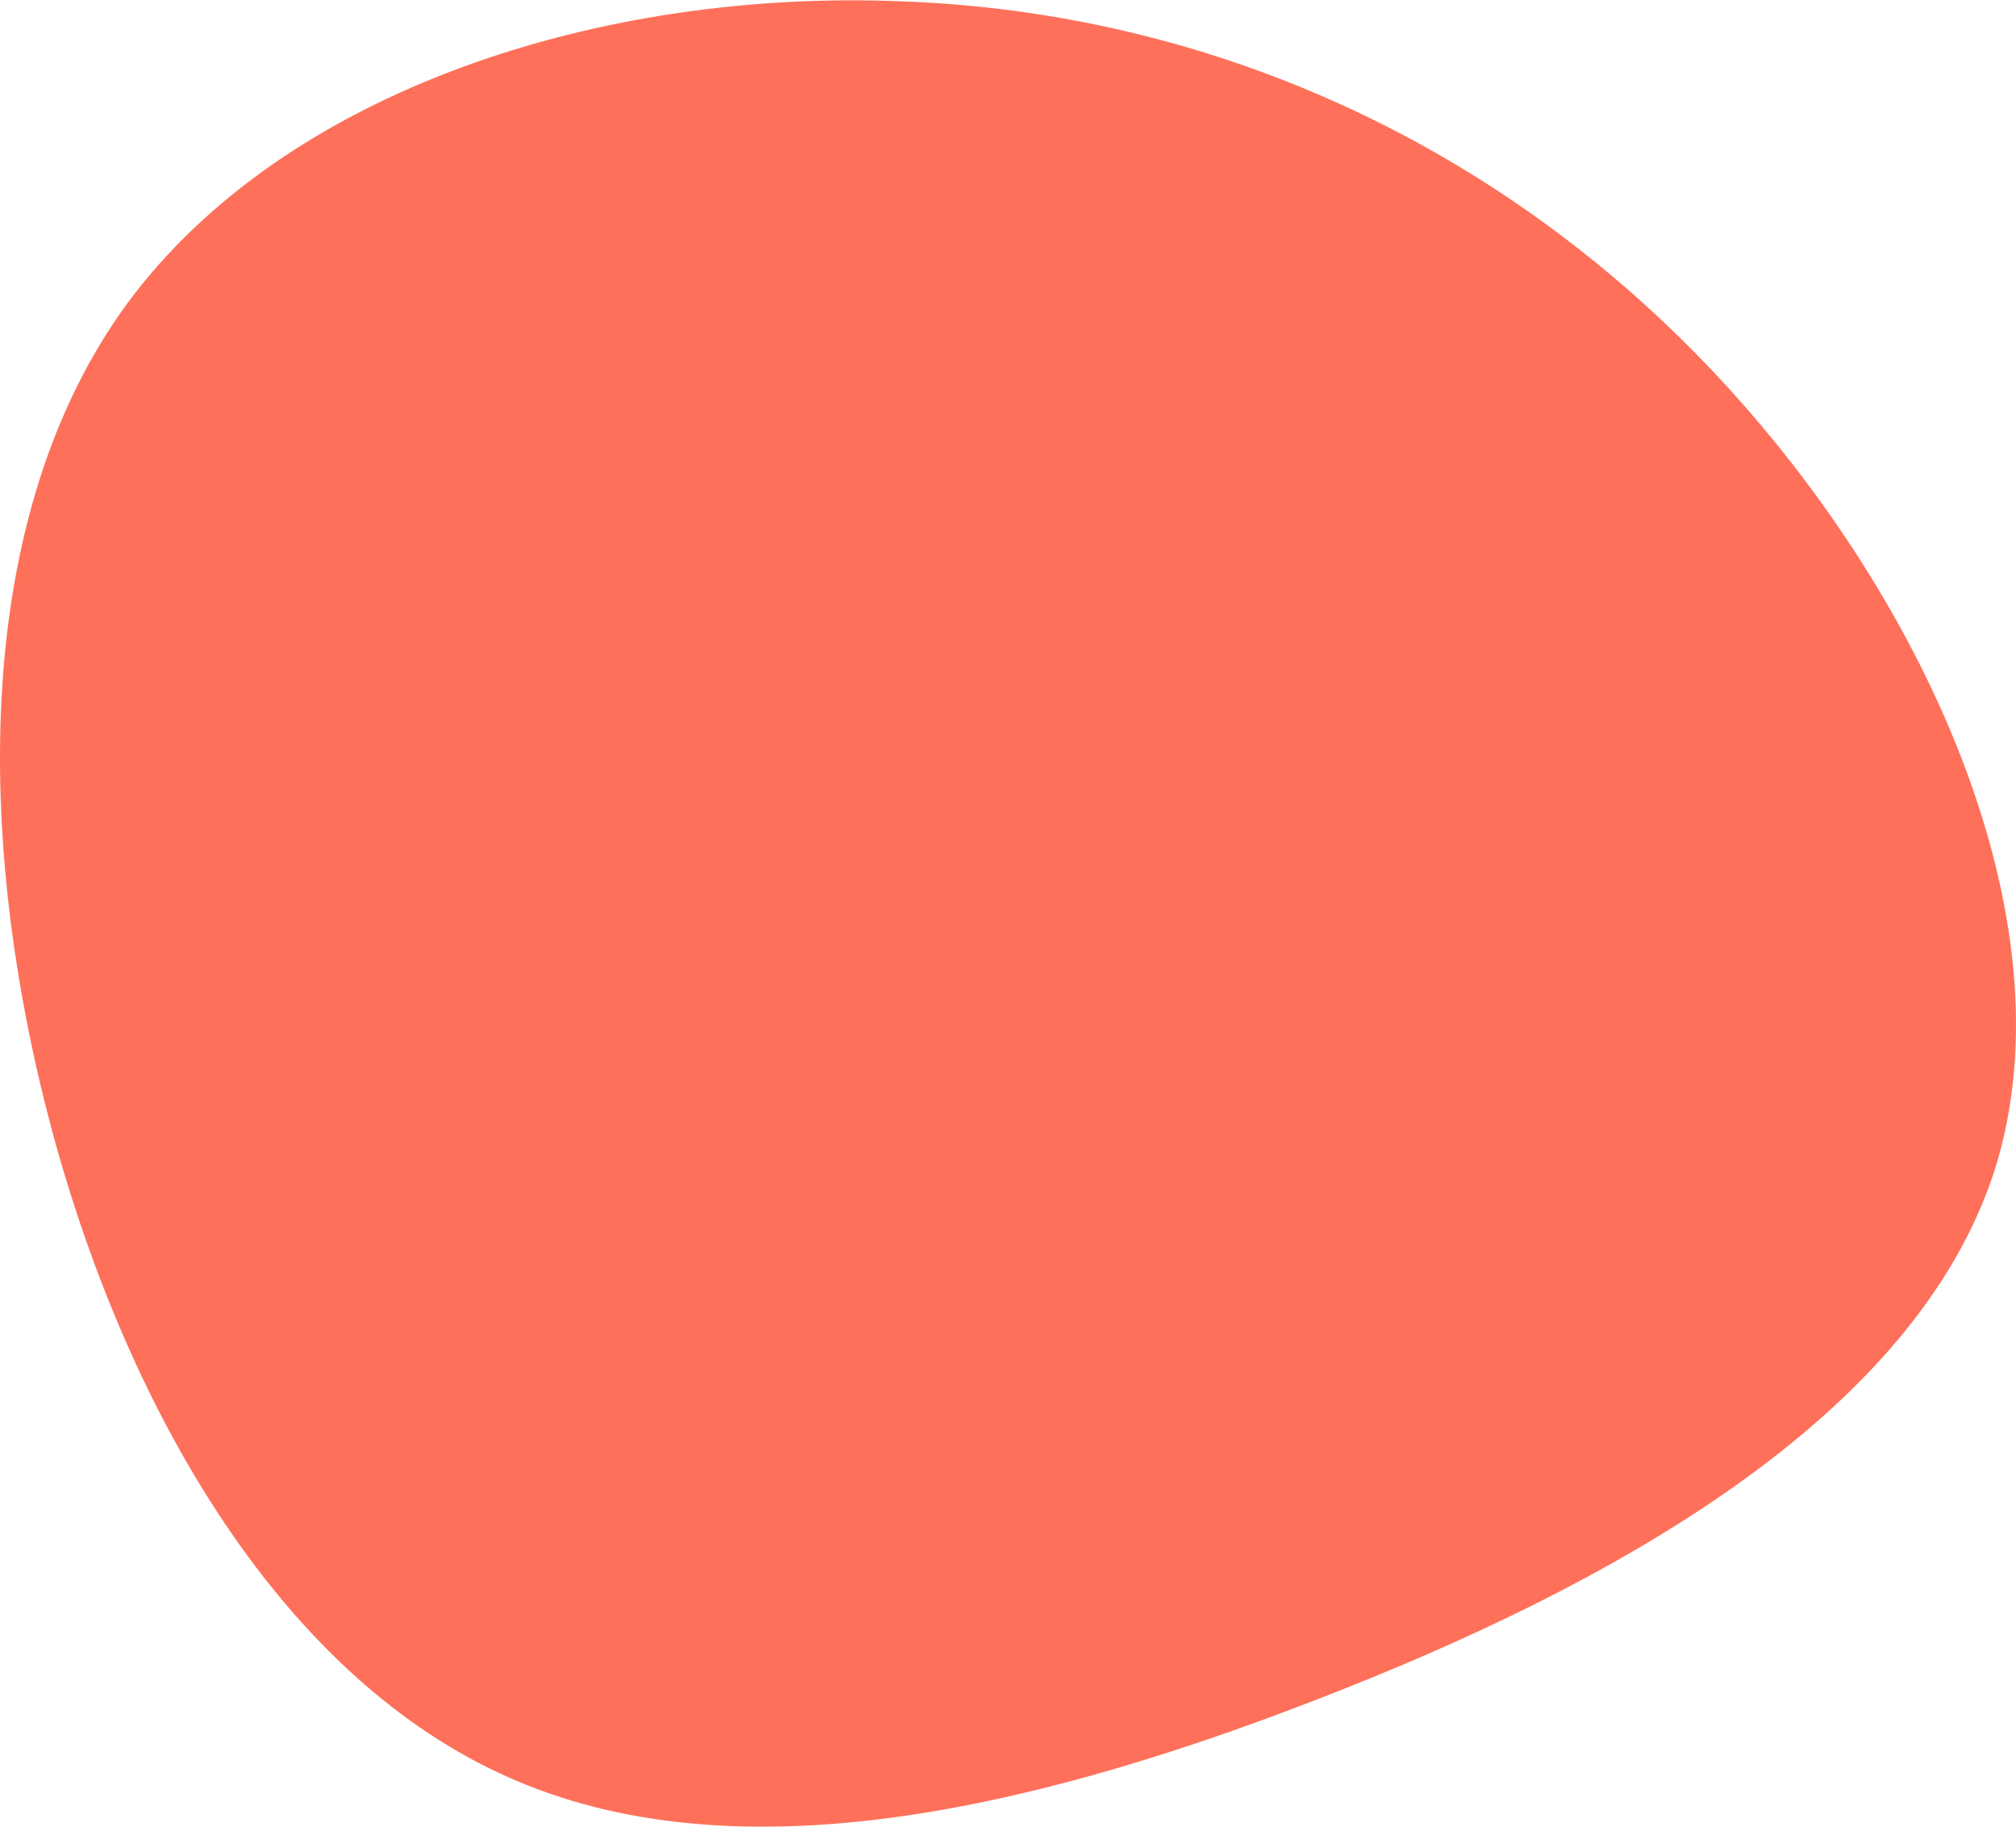
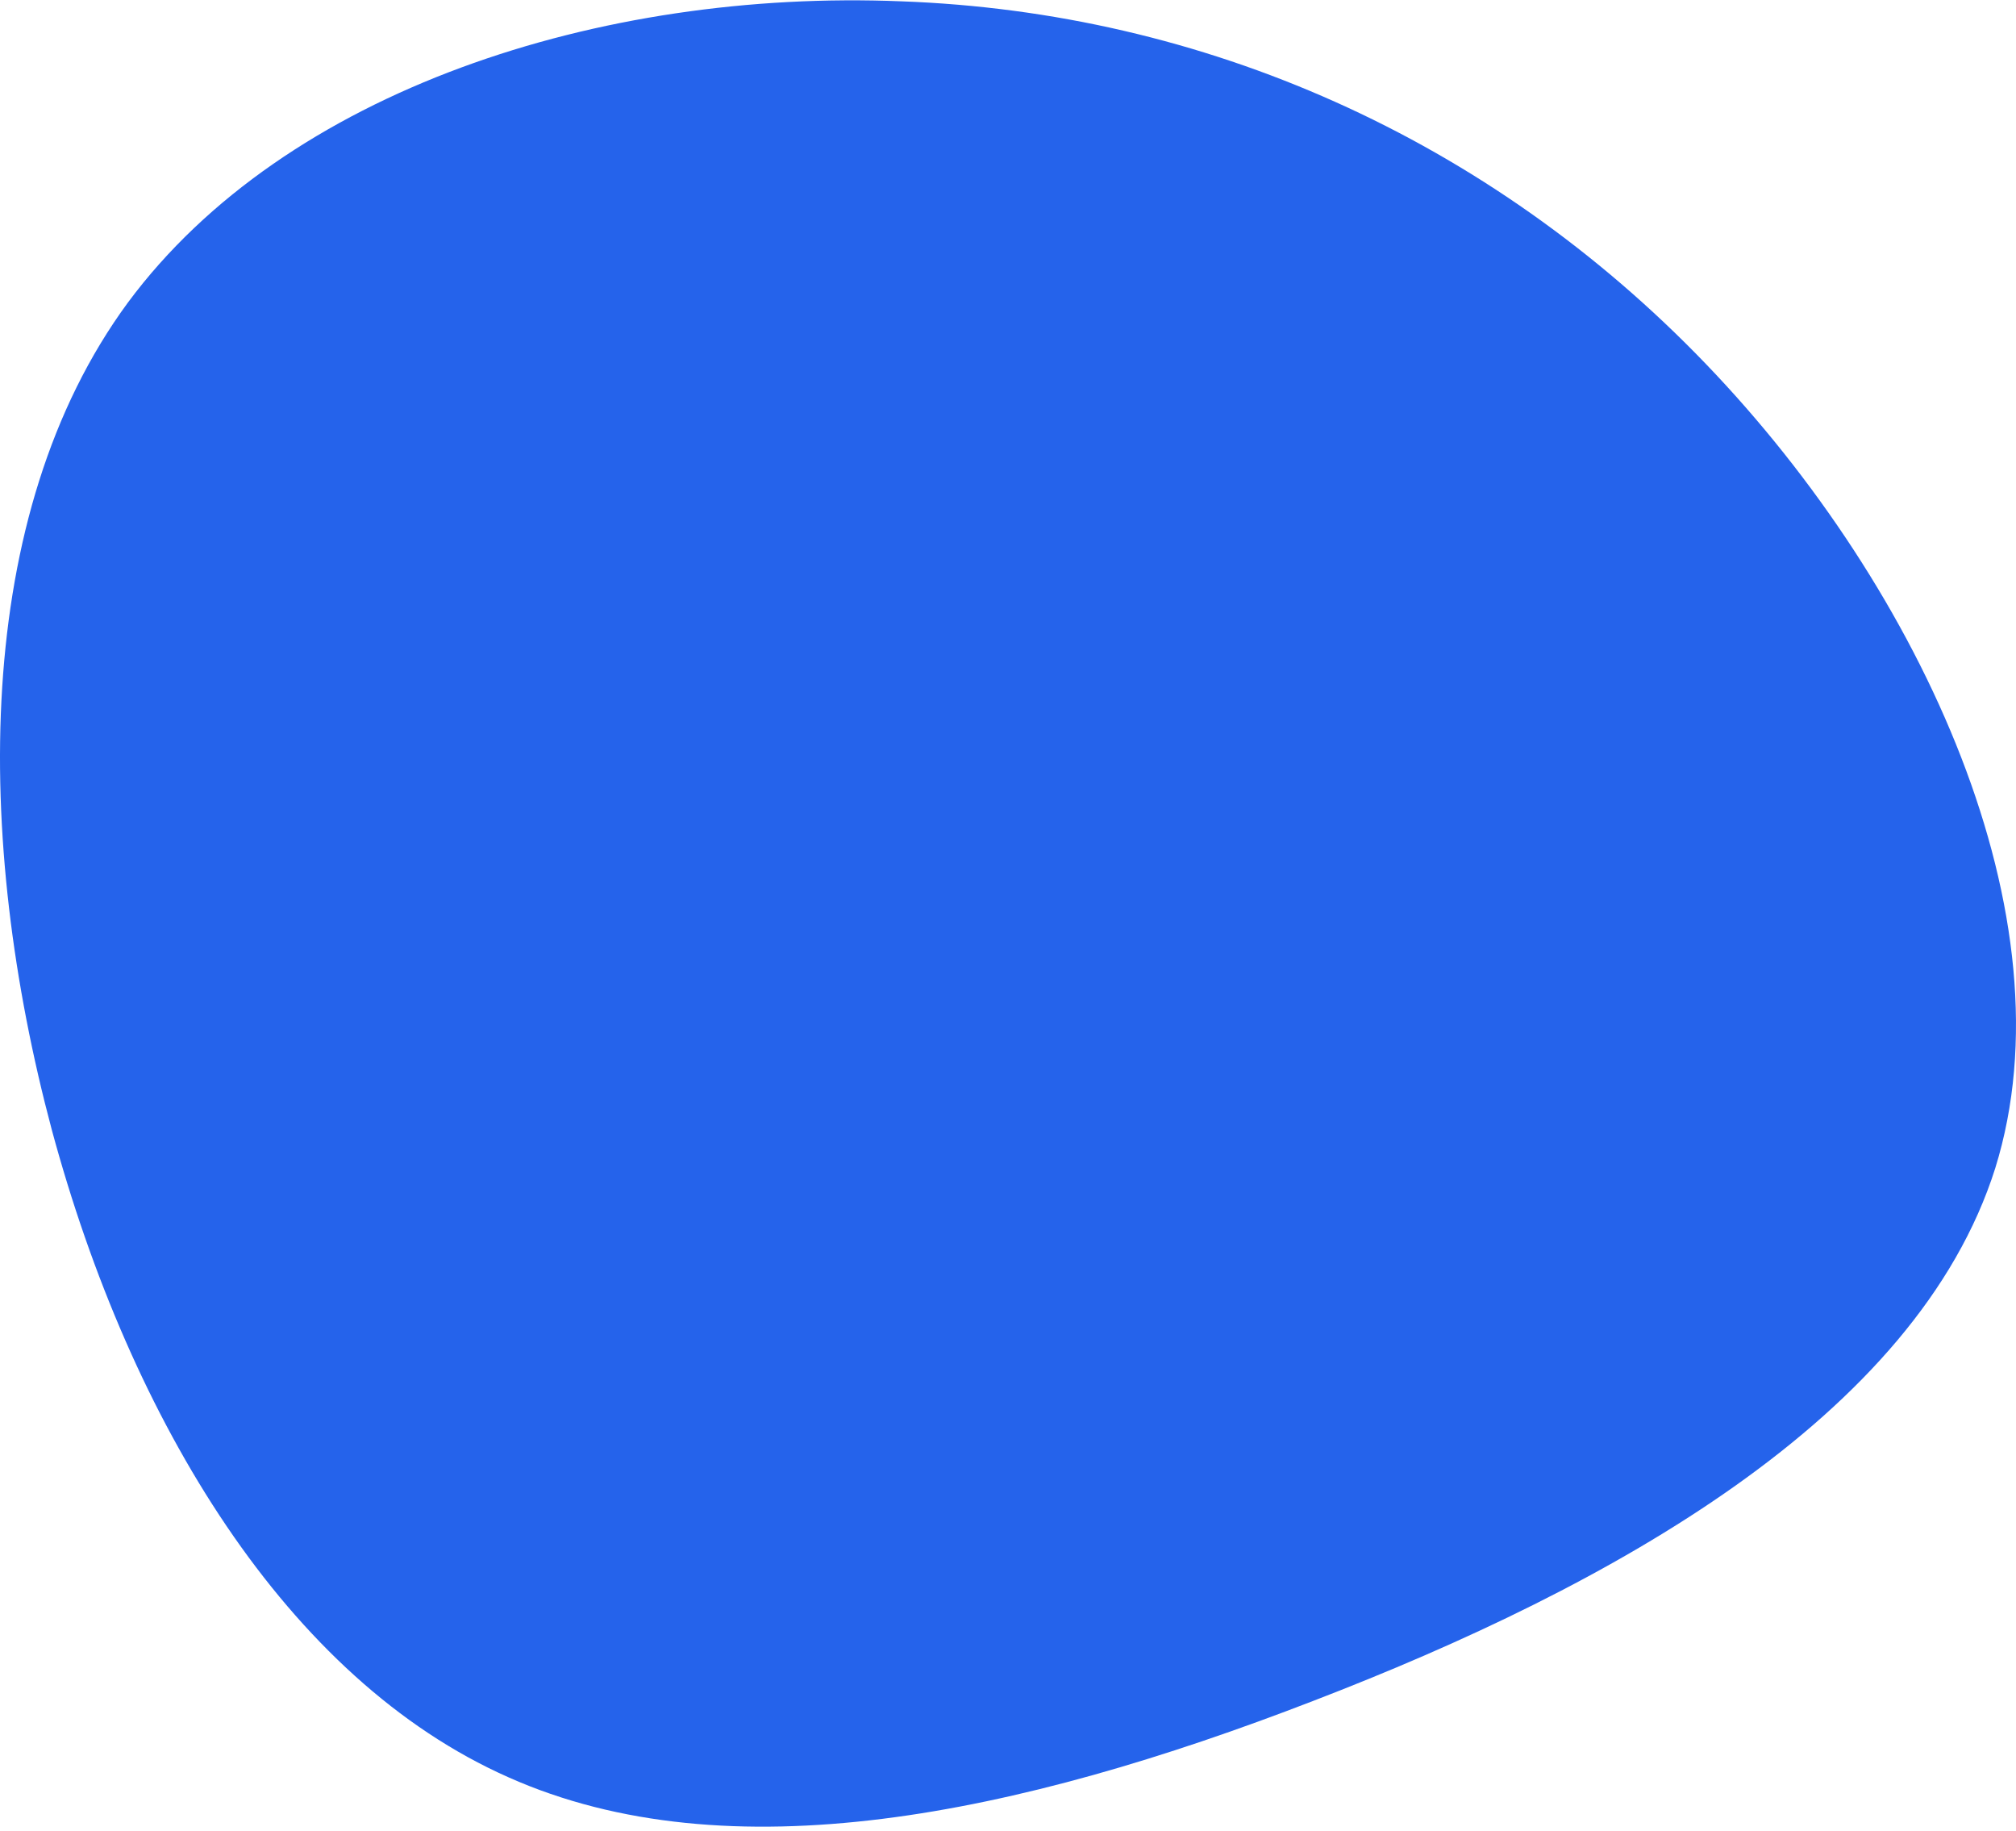
<svg xmlns="http://www.w3.org/2000/svg" width="509" height="462" viewBox="0 0 509 462" fill="none">
-   <path d="M430.684 91.848C485.587 148.958 523.332 231.872 503.773 294.831C483.871 357.79 406.664 400.451 331.516 429.351C256.711 458.25 183.965 473.388 128.376 448.617C72.444 423.846 32.983 358.822 13.081 285.198C-6.478 211.917 -7.165 130.036 32.297 76.366C72.101 22.695 151.71 -2.763 227.544 0.333C303.722 3.085 375.781 34.737 430.684 91.848Z" fill="#FE705A" />
+   <path d="M430.684 91.848C485.587 148.958 523.332 231.872 503.773 294.831C483.871 357.79 406.664 400.451 331.516 429.351C256.711 458.25 183.965 473.388 128.376 448.617C72.444 423.846 32.983 358.822 13.081 285.198C-6.478 211.917 -7.165 130.036 32.297 76.366C72.101 22.695 151.71 -2.763 227.544 0.333C303.722 3.085 375.781 34.737 430.684 91.848Z" fill="#2563eb" />
</svg>
